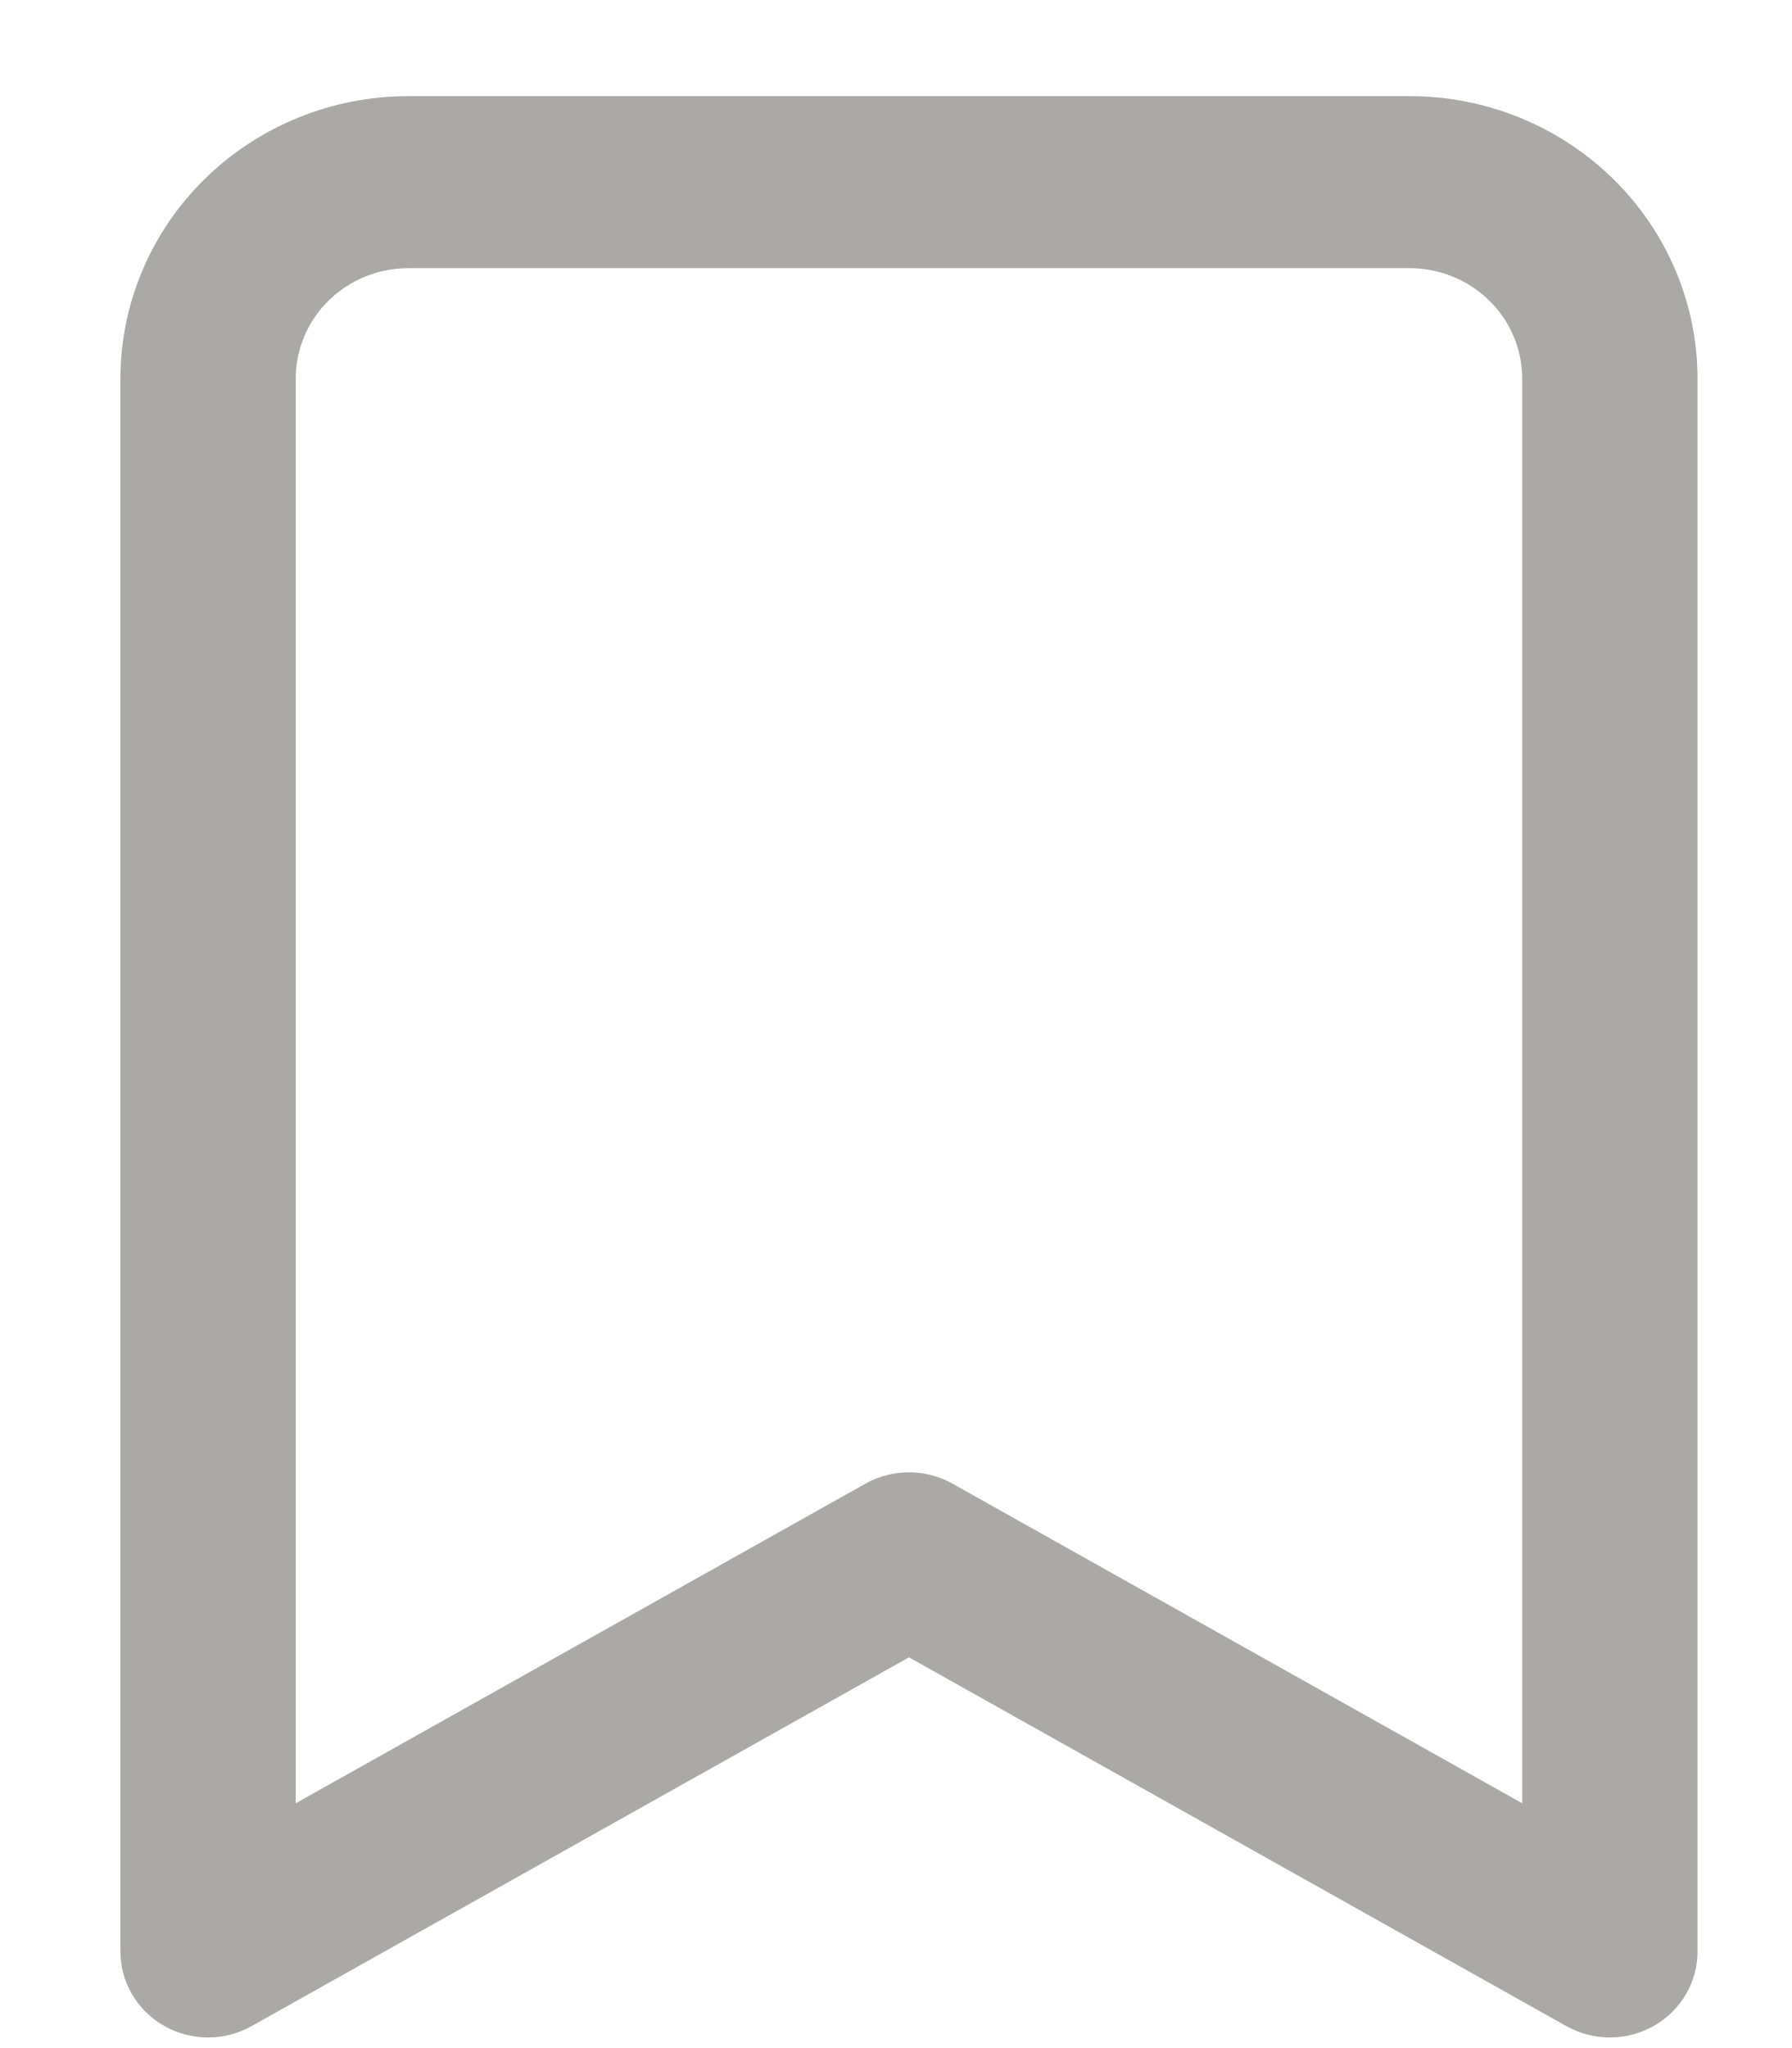
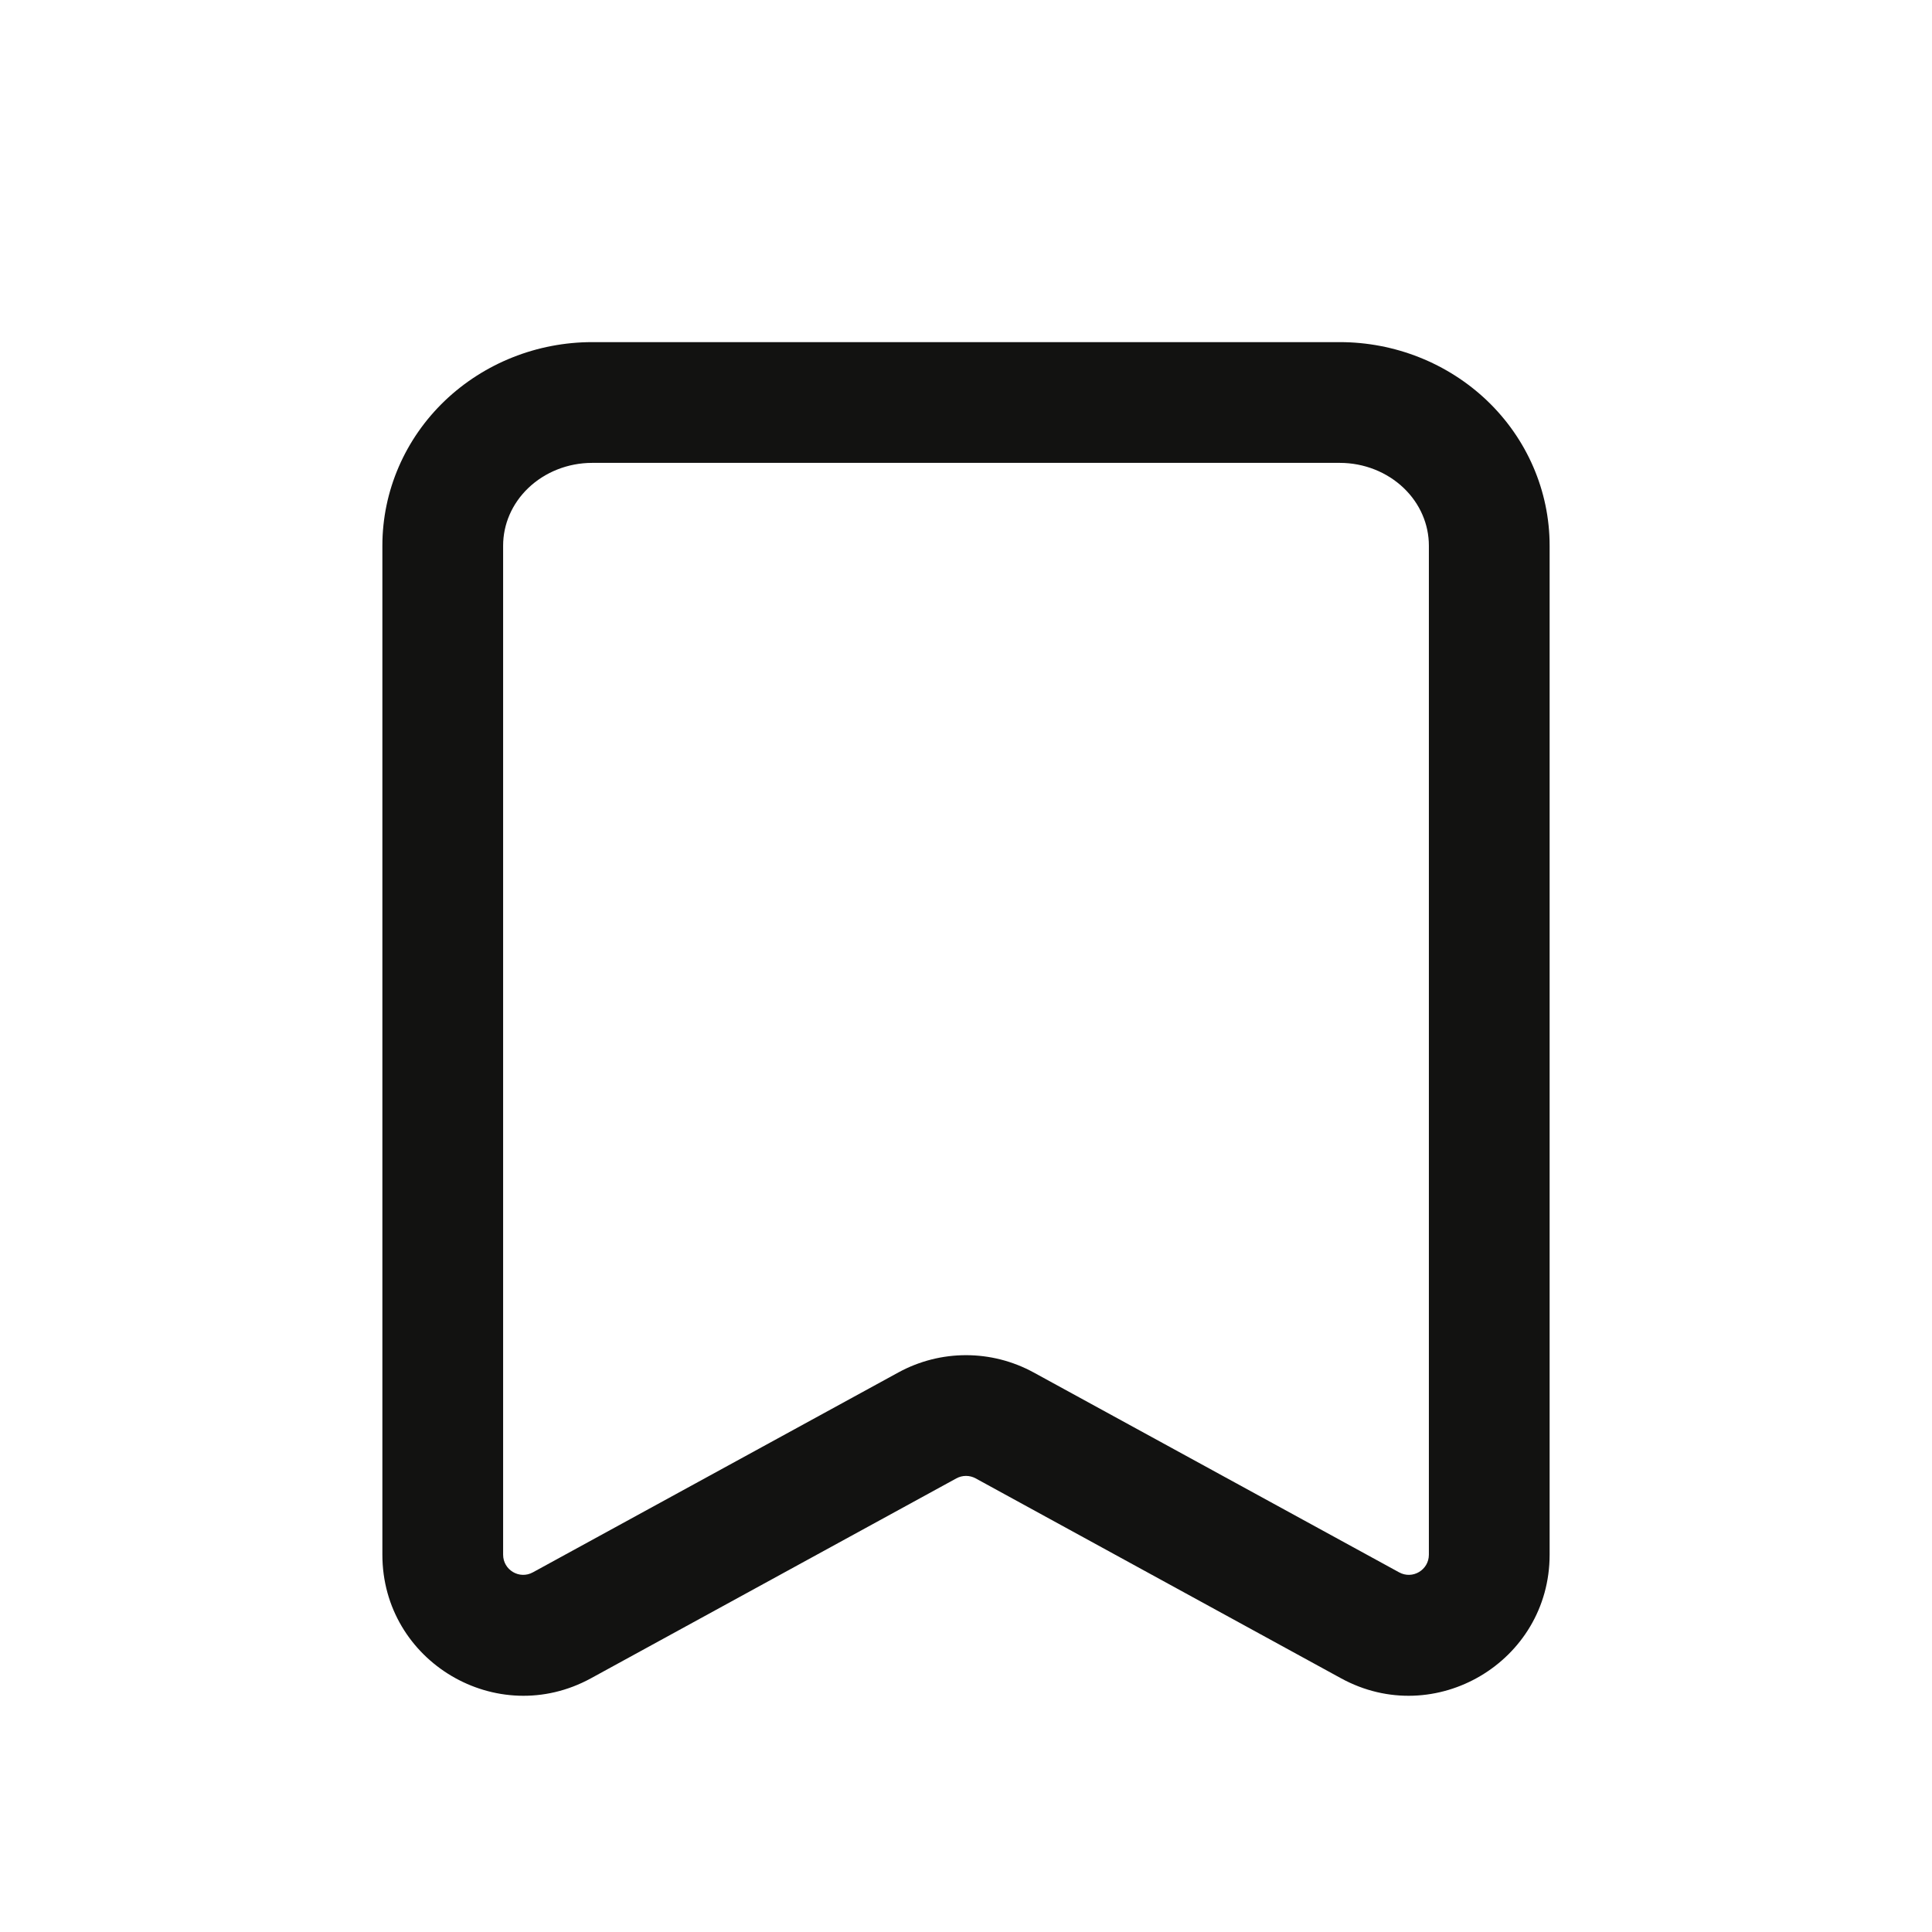
- <svg xmlns="http://www.w3.org/2000/svg" width="14" height="16" viewBox="0 0 14 16" fill="none">
-   <path fill-rule="evenodd" clip-rule="evenodd" d="M3.191 2.095C2.957 2.095 2.734 2.186 2.568 2.348C2.403 2.51 2.311 2.73 2.311 2.959V14.088L6.763 11.591C6.974 11.473 7.232 11.473 7.443 11.591L11.895 14.088V2.959C11.895 2.73 11.803 2.51 11.637 2.348C11.472 2.186 11.248 2.095 11.015 2.095H3.191ZM1.6 1.398C2.022 0.984 2.594 0.751 3.191 0.751H11.015C11.612 0.751 12.184 0.984 12.606 1.398C13.028 1.812 13.265 2.373 13.265 2.959V15.246C13.265 15.486 13.135 15.707 12.924 15.827C12.713 15.947 12.452 15.948 12.24 15.829L7.103 12.948L1.966 15.829C1.754 15.948 1.493 15.947 1.282 15.827C1.071 15.707 0.941 15.486 0.941 15.246V2.959C0.941 2.373 1.178 1.812 1.6 1.398Z" fill="#ABA9A5" />
+ <svg xmlns="http://www.w3.org/2000/svg" width="24" height="24" viewBox="0 0 24 24" fill="none">
+   <path fill-rule="evenodd" clip-rule="evenodd" d="M7.357 5.75C7.053 5.75 6.768 5.866 6.563 6.062C6.358 6.258 6.25 6.516 6.25 6.778V19.313C6.25 19.503 6.453 19.624 6.62 19.532L11.16 17.049C11.684 16.763 12.316 16.763 12.84 17.049L17.38 19.532C17.547 19.624 17.75 19.503 17.75 19.313V6.778C17.75 6.516 17.642 6.258 17.437 6.062C17.232 5.866 16.947 5.75 16.643 5.75H7.357ZM5.525 4.979C6.017 4.509 6.676 4.25 7.357 4.25H16.643C17.324 4.25 17.983 4.509 18.475 4.979C18.967 5.45 19.25 6.097 19.25 6.778V19.313C19.25 20.642 17.826 21.486 16.66 20.849L12.12 18.365C12.045 18.324 11.955 18.324 11.88 18.365L7.34 20.849C6.174 21.486 4.75 20.642 4.75 19.313V6.778C4.75 6.097 5.033 5.45 5.525 4.979Z" fill="#121211" />
</svg>
